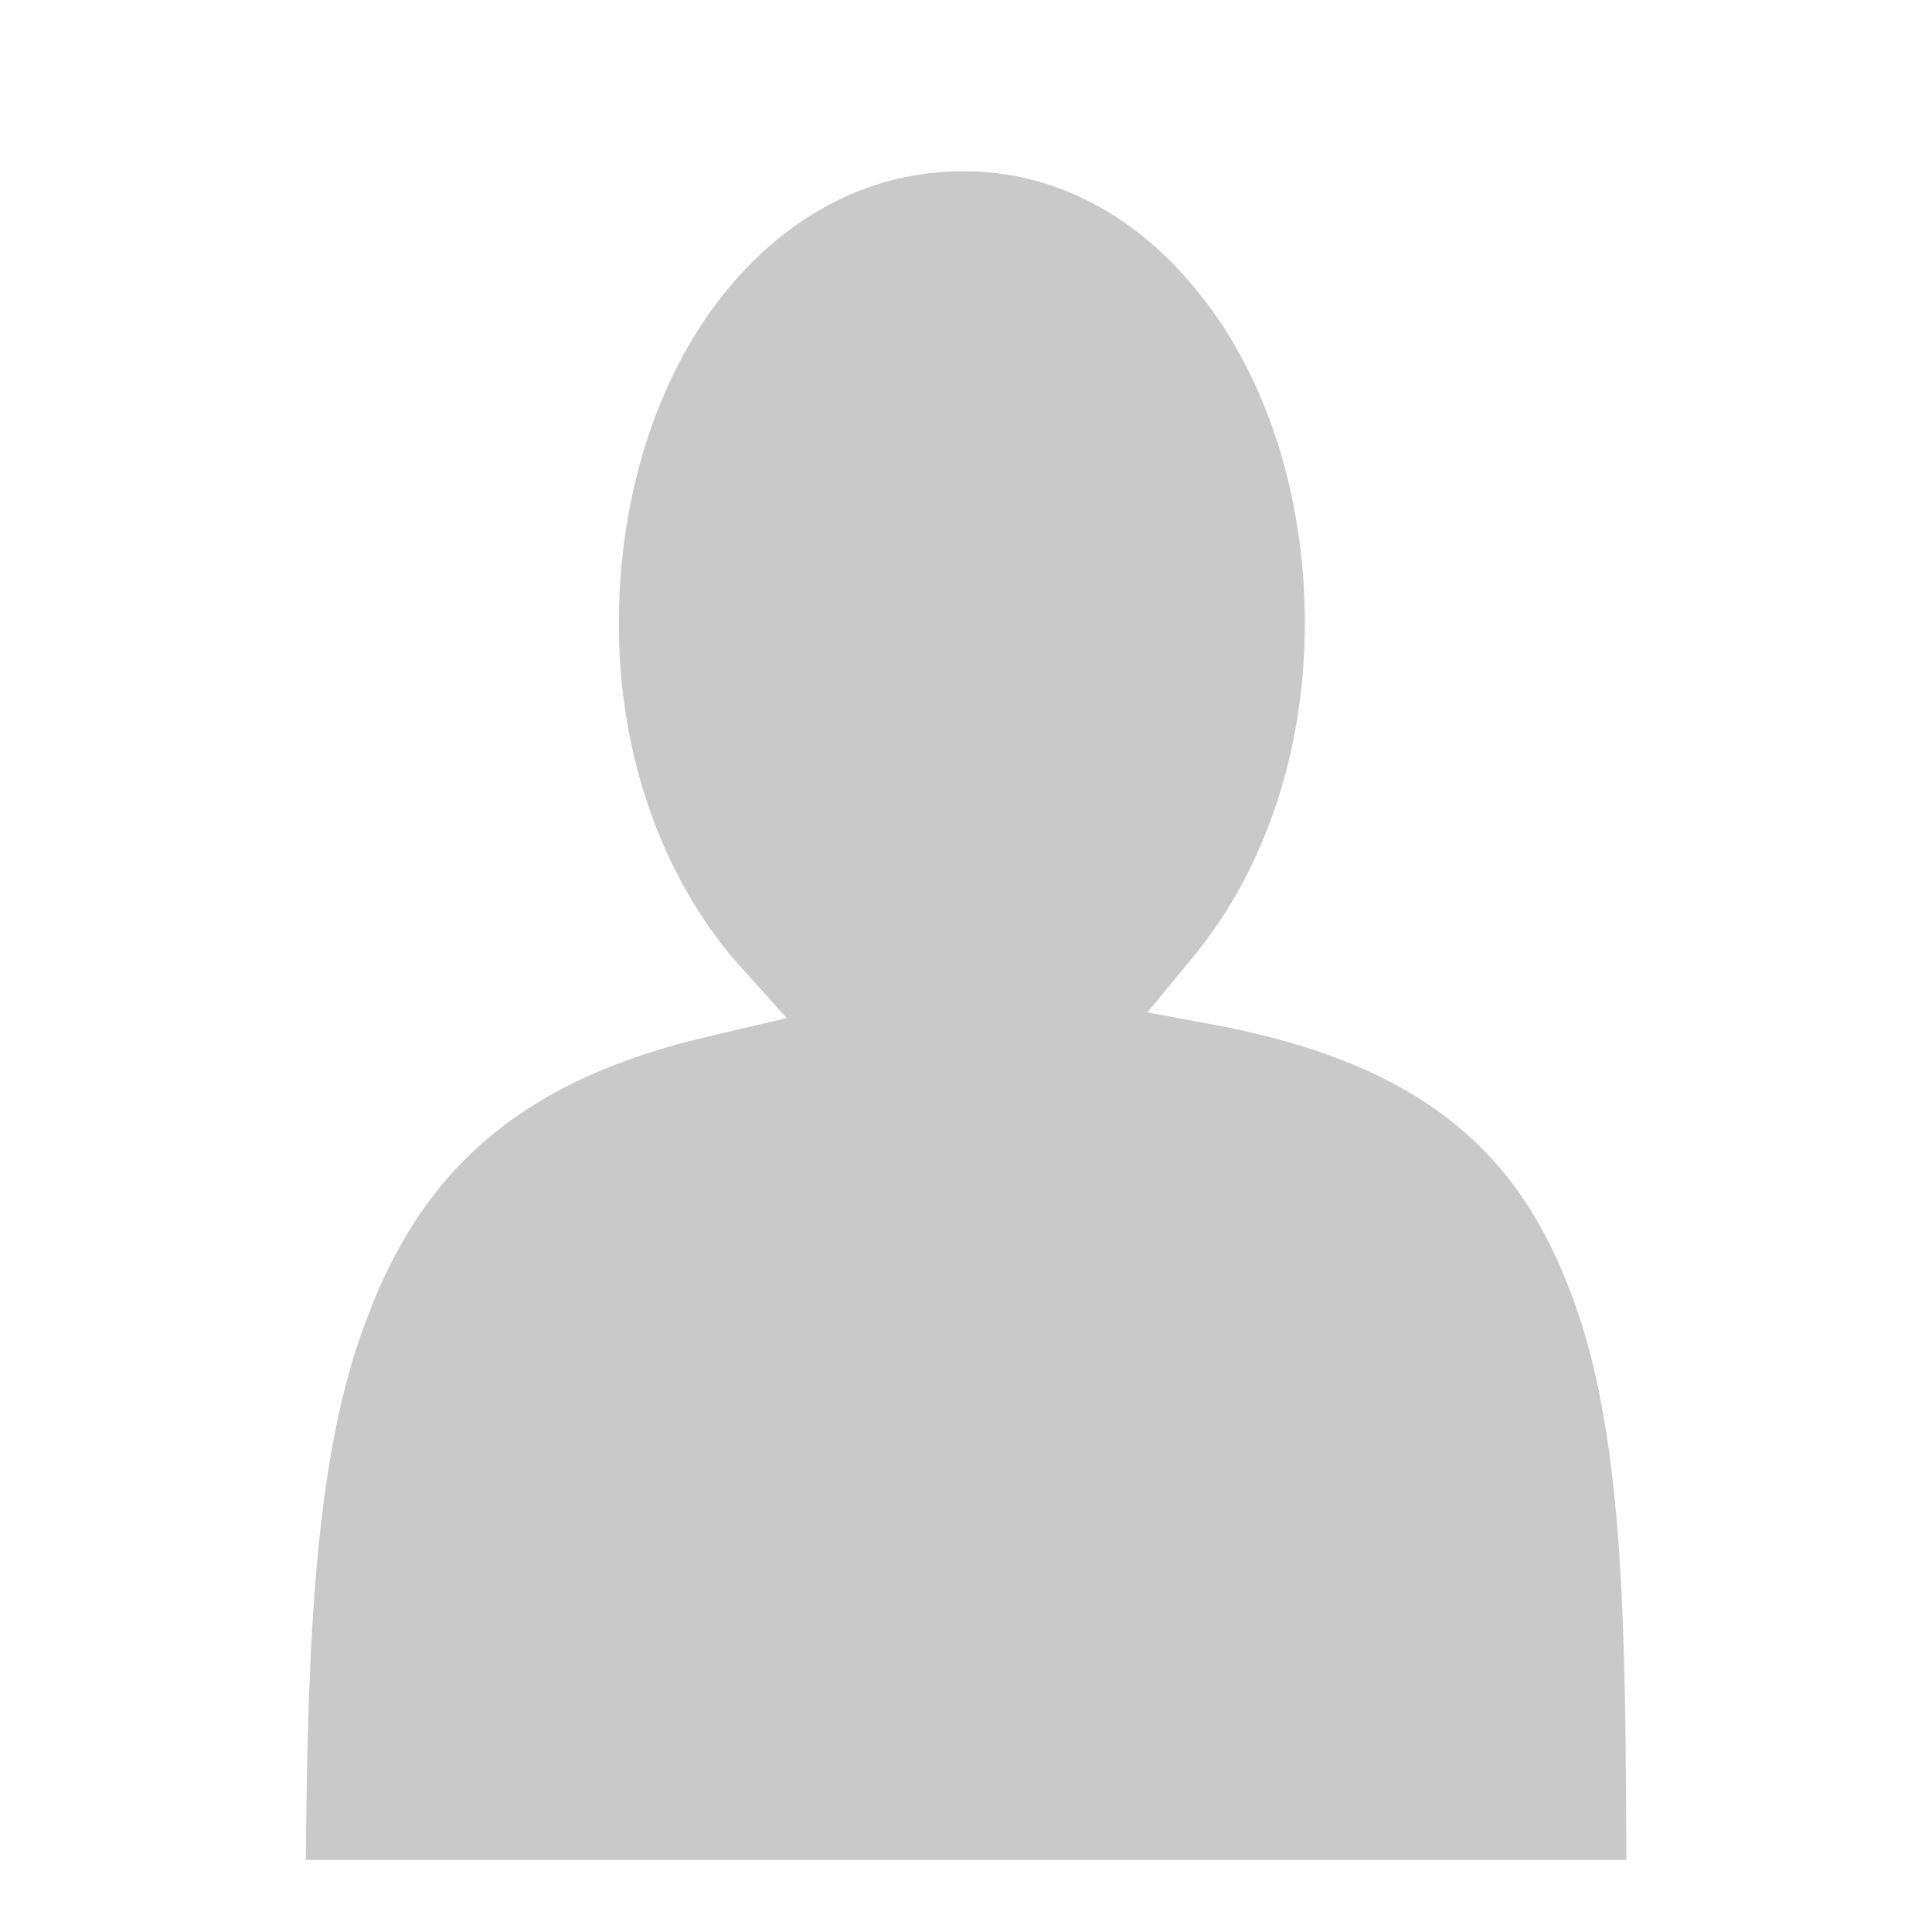
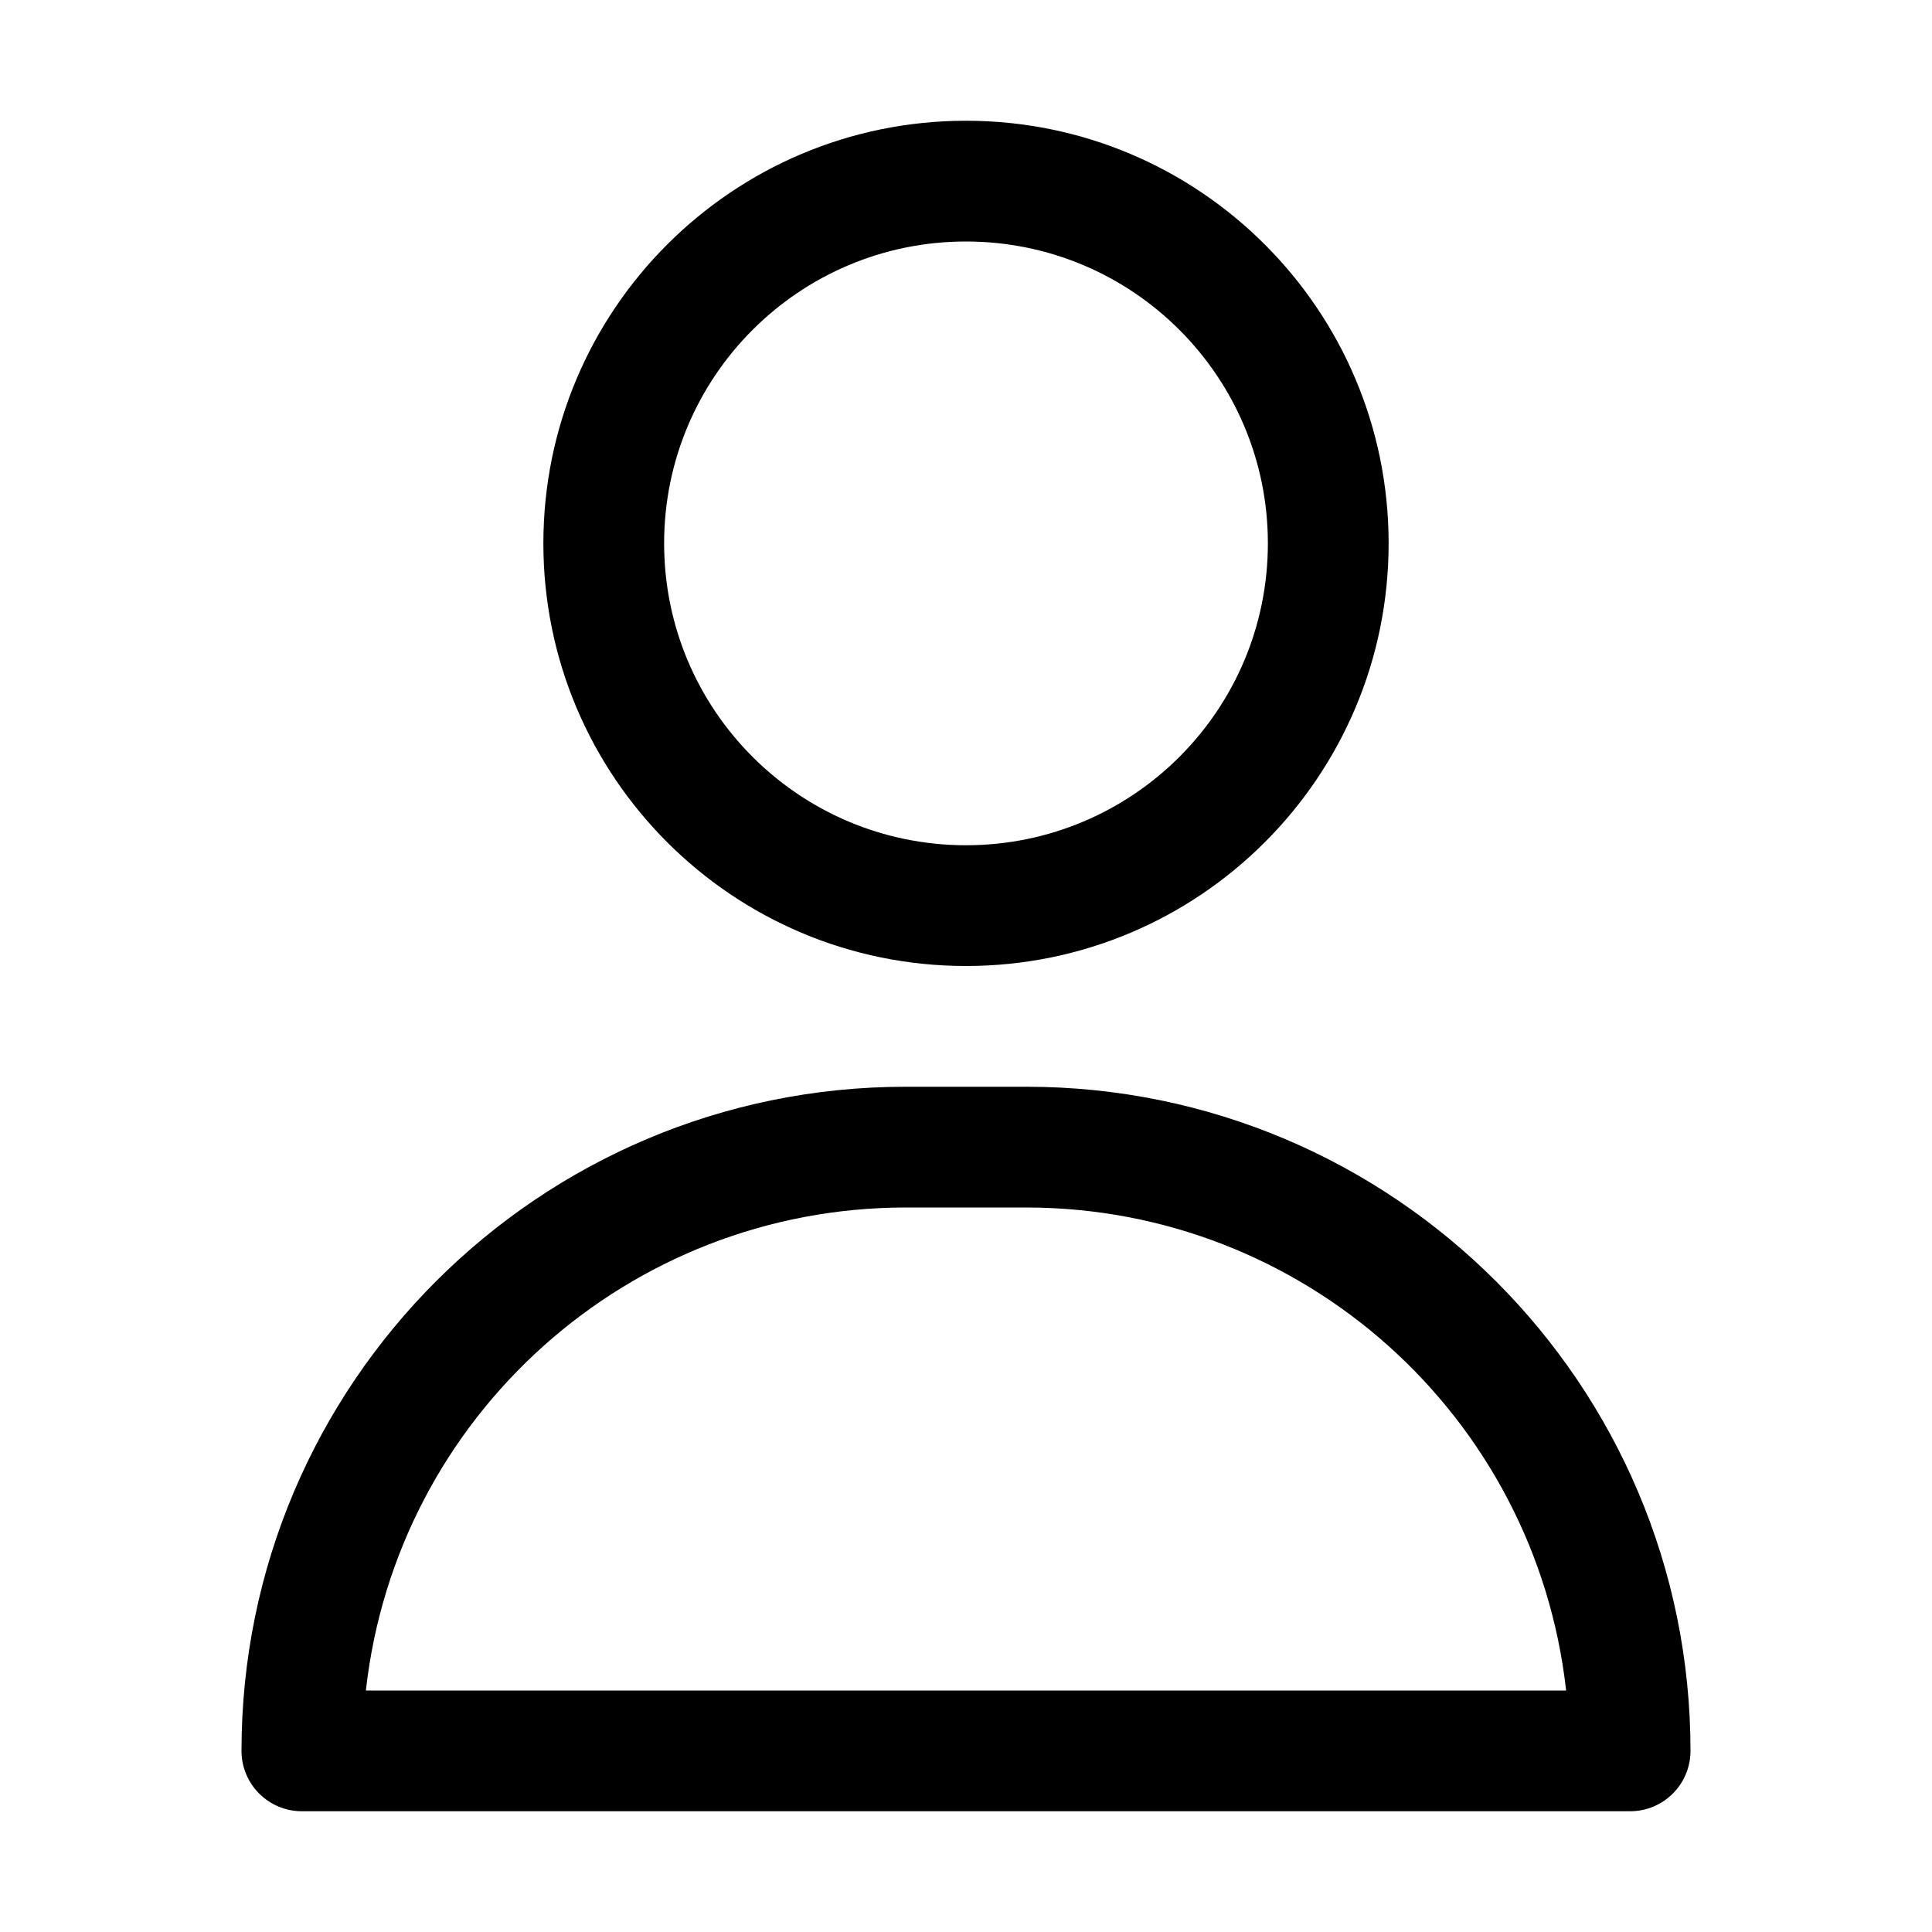
- <svg xmlns="http://www.w3.org/2000/svg" viewBox="0 0 512 512" style="height: 512px; width: 512px;">
-   <g class="" transform="translate(0,0)" style="">
-     <path d="M255 45.4c-24.5 0-47 11.8-63.9 33.4-16.9 21.5-27.1 52.6-27.1 86.5 0 36 12.1 67.5 31 89.5l13.5 15-19.6 4.6c-52.3 11.9-77.4 36.9-91.75 75.2-13.7 35.7-15.6 84.8-16.1 143.3H431c-.2-58.7-.5-109.3-13-145.5-13.4-39.4-37.9-64.3-94-75.4l-19.9-3.7 12.9-15.7c17.7-21.9 28.8-52.6 28.8-87.5 0-33.9-10.3-64.9-27.2-86.3-16.8-21.7-39.3-33.6-63.6-33.4z" fill="#c9c9c9" fill-opacity="1" />
+ <svg xmlns="http://www.w3.org/2000/svg" fill="#000000" width="800px" height="800px" viewBox="0 0 32 32">
+   <g id="about">
+     <path d="M16,16A7,7,0,1,0,9,9,7,7,0,0,0,16,16ZM16,4a5,5,0,1,1-5,5A5,5,0,0,1,16,4Z" />
+     <path d="M17,18H15A11,11,0,0,0,4,29a1,1,0,0,0,1,1H27a1,1,0,0,0,1-1A11,11,0,0,0,17,18ZM6.06,28A9,9,0,0,1,15,20h2a9,9,0,0,1,8.94,8Z" />
  </g>
</svg>
